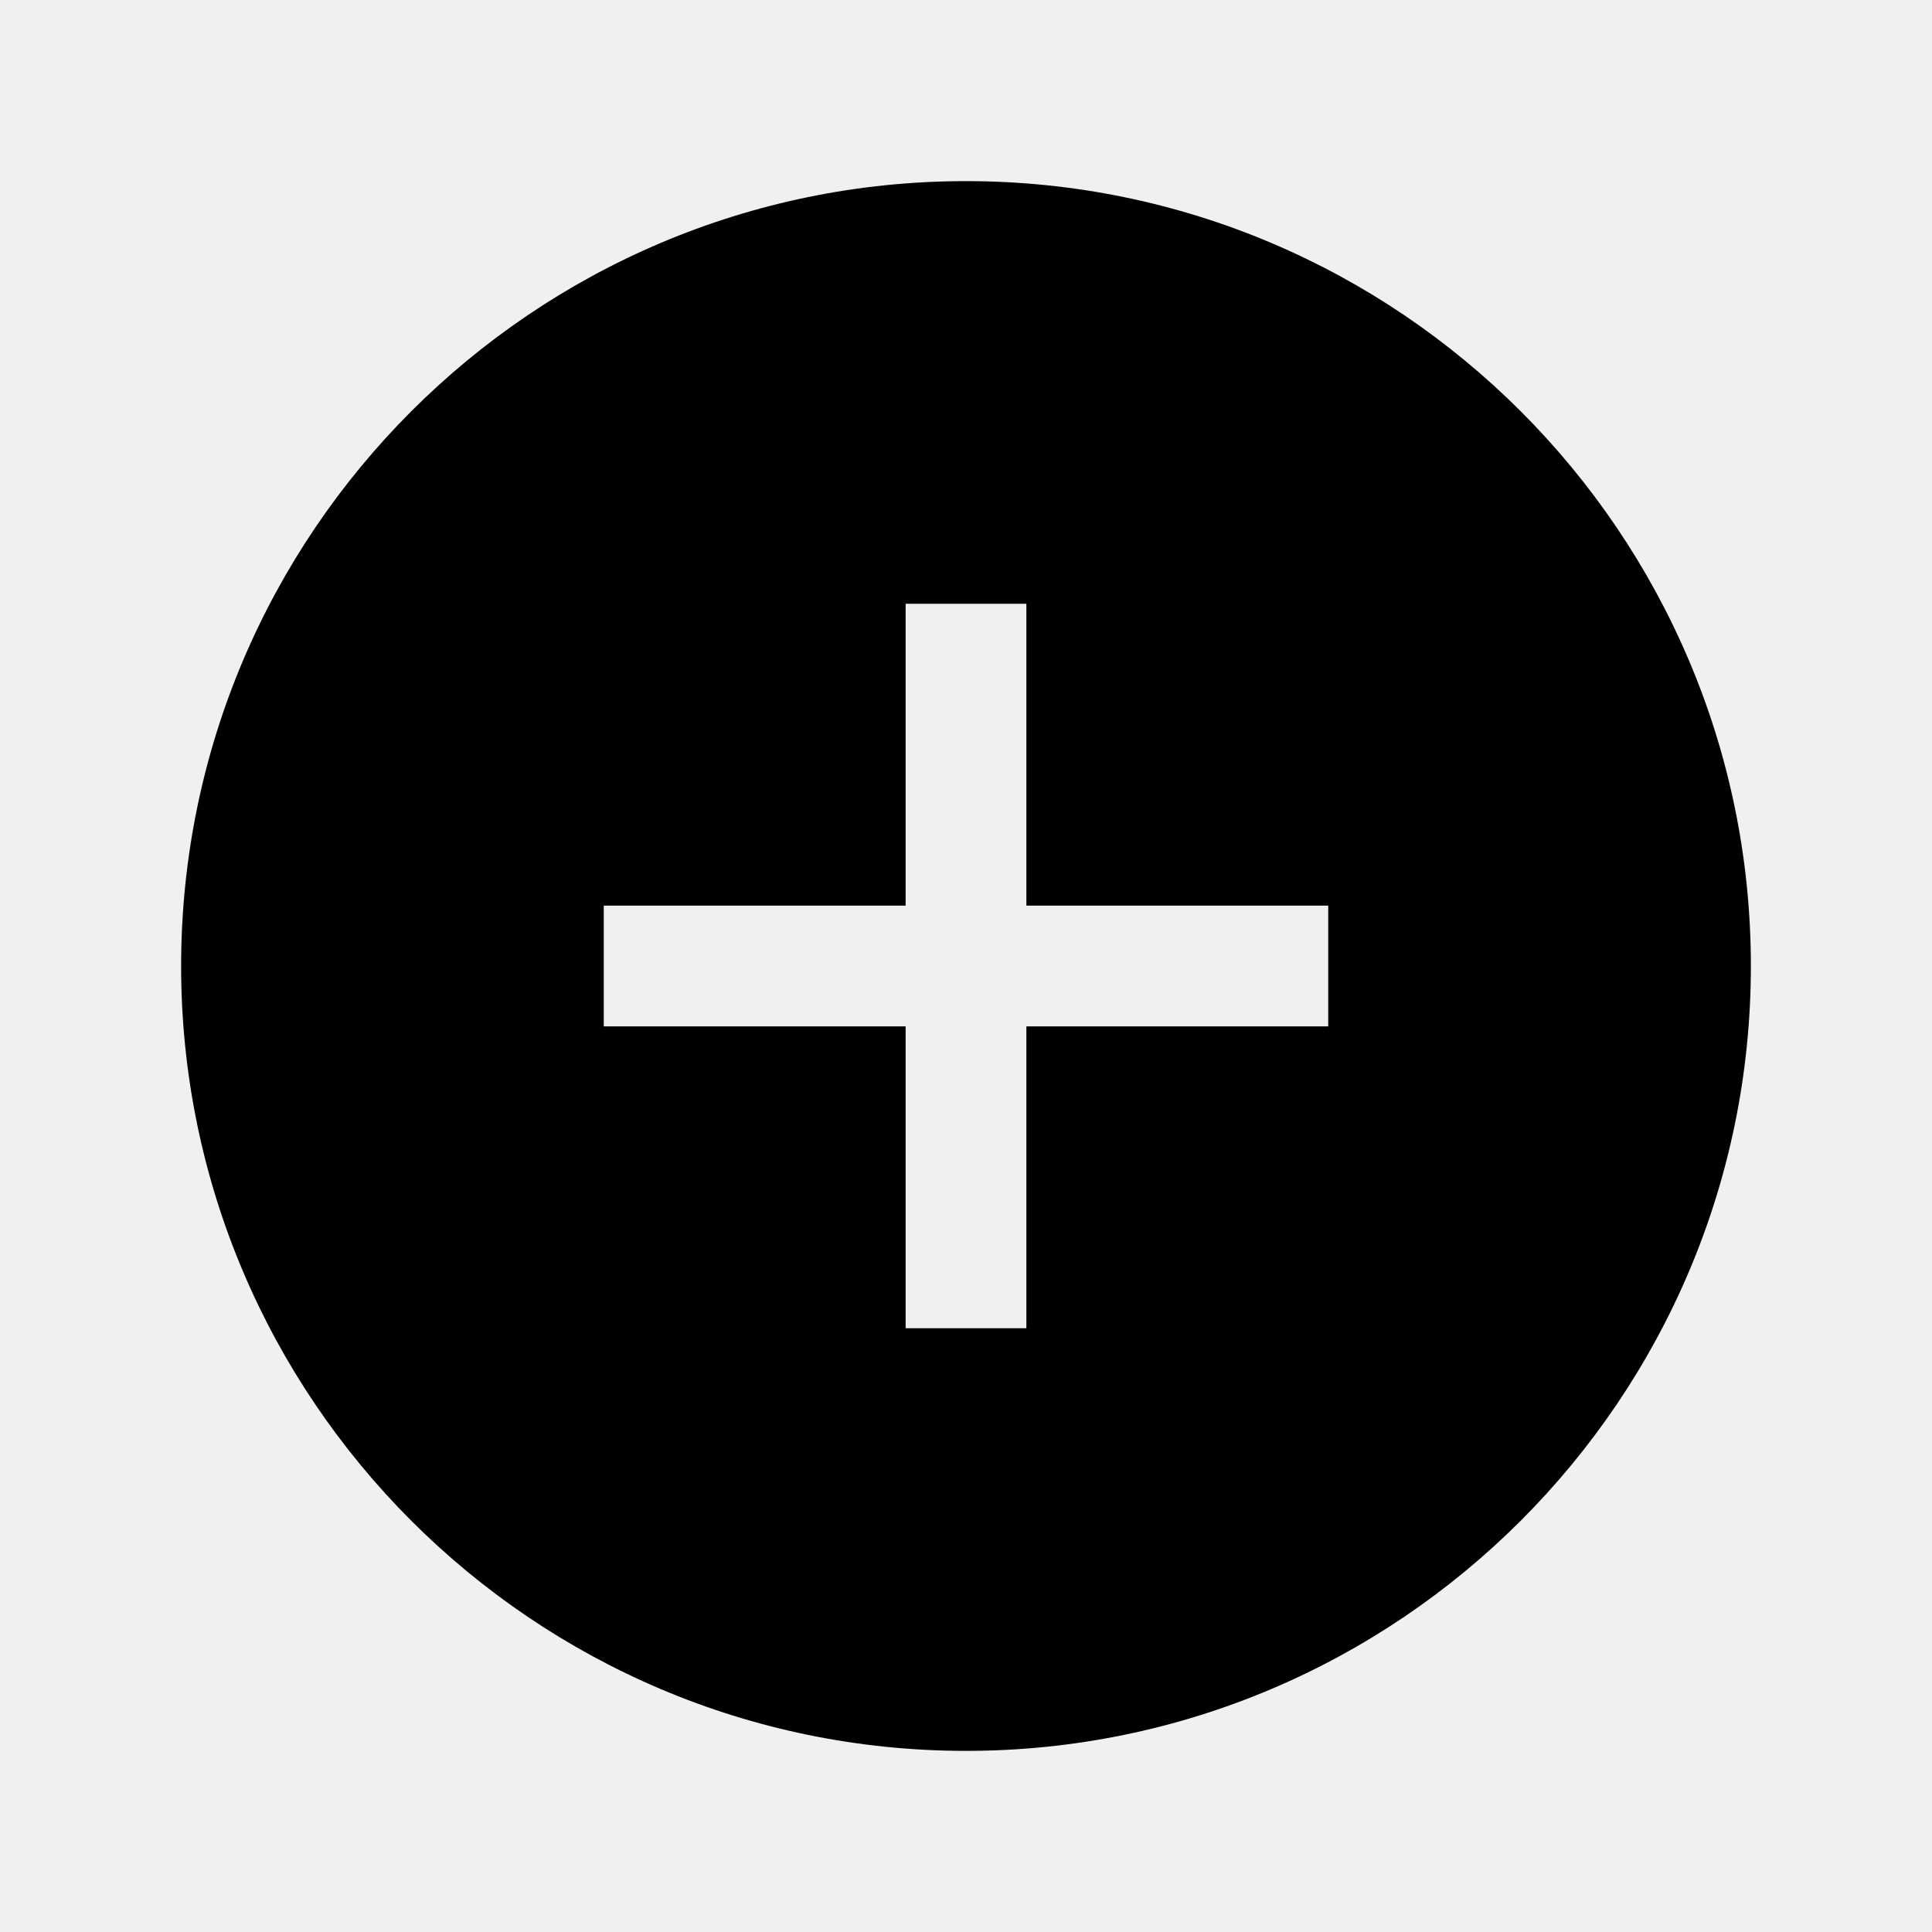
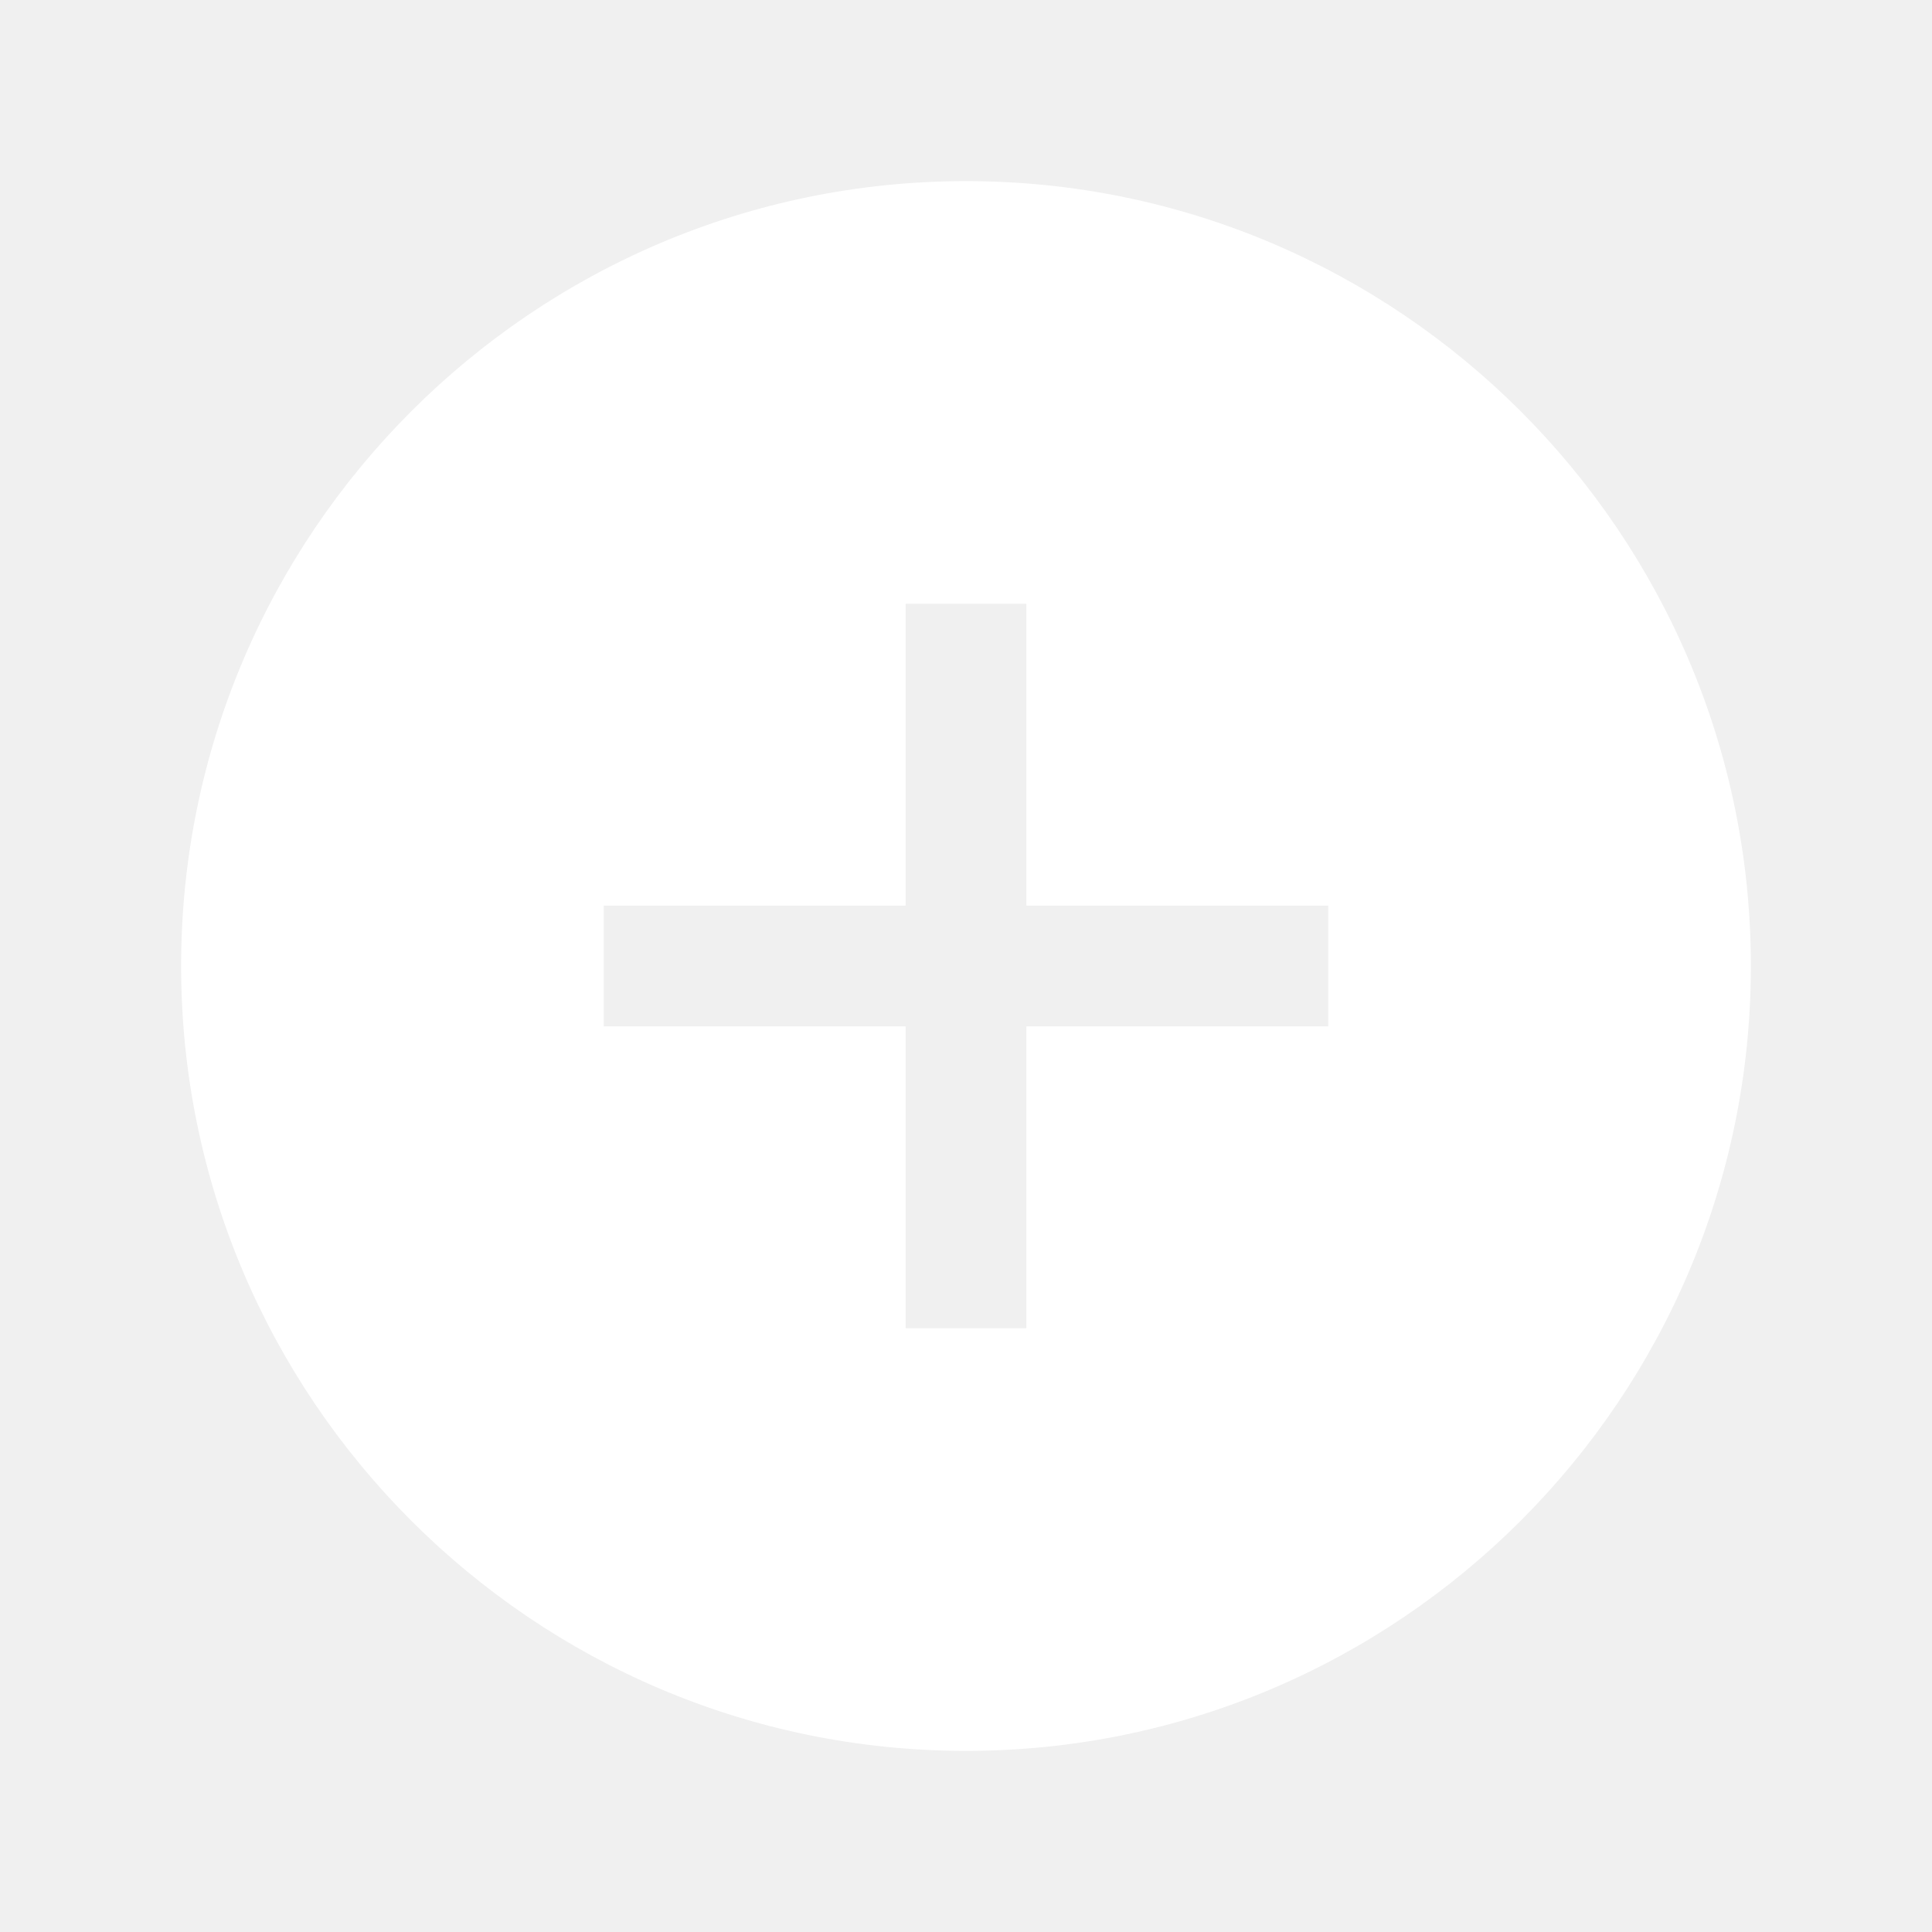
<svg xmlns="http://www.w3.org/2000/svg" class="ionicon" viewBox="0 0 512 512">
-   <path d="M256 48C141.31 48 48 141.31 48 256s93.31 208 208 208 208-93.31 208-208S370.69 48 256 48zm96 224h-80v80h-32v-80h-80v-32h80v-80h32v80h80z" />
+   <path fill="#FFF" d="M256 48C141.31 48 48 141.31 48 256s93.31 208 208 208 208-93.31 208-208S370.69 48 256 48zm96 224h-80v80h-32v-80h-80v-32h80v-80h32v80h80z" />
</svg>
